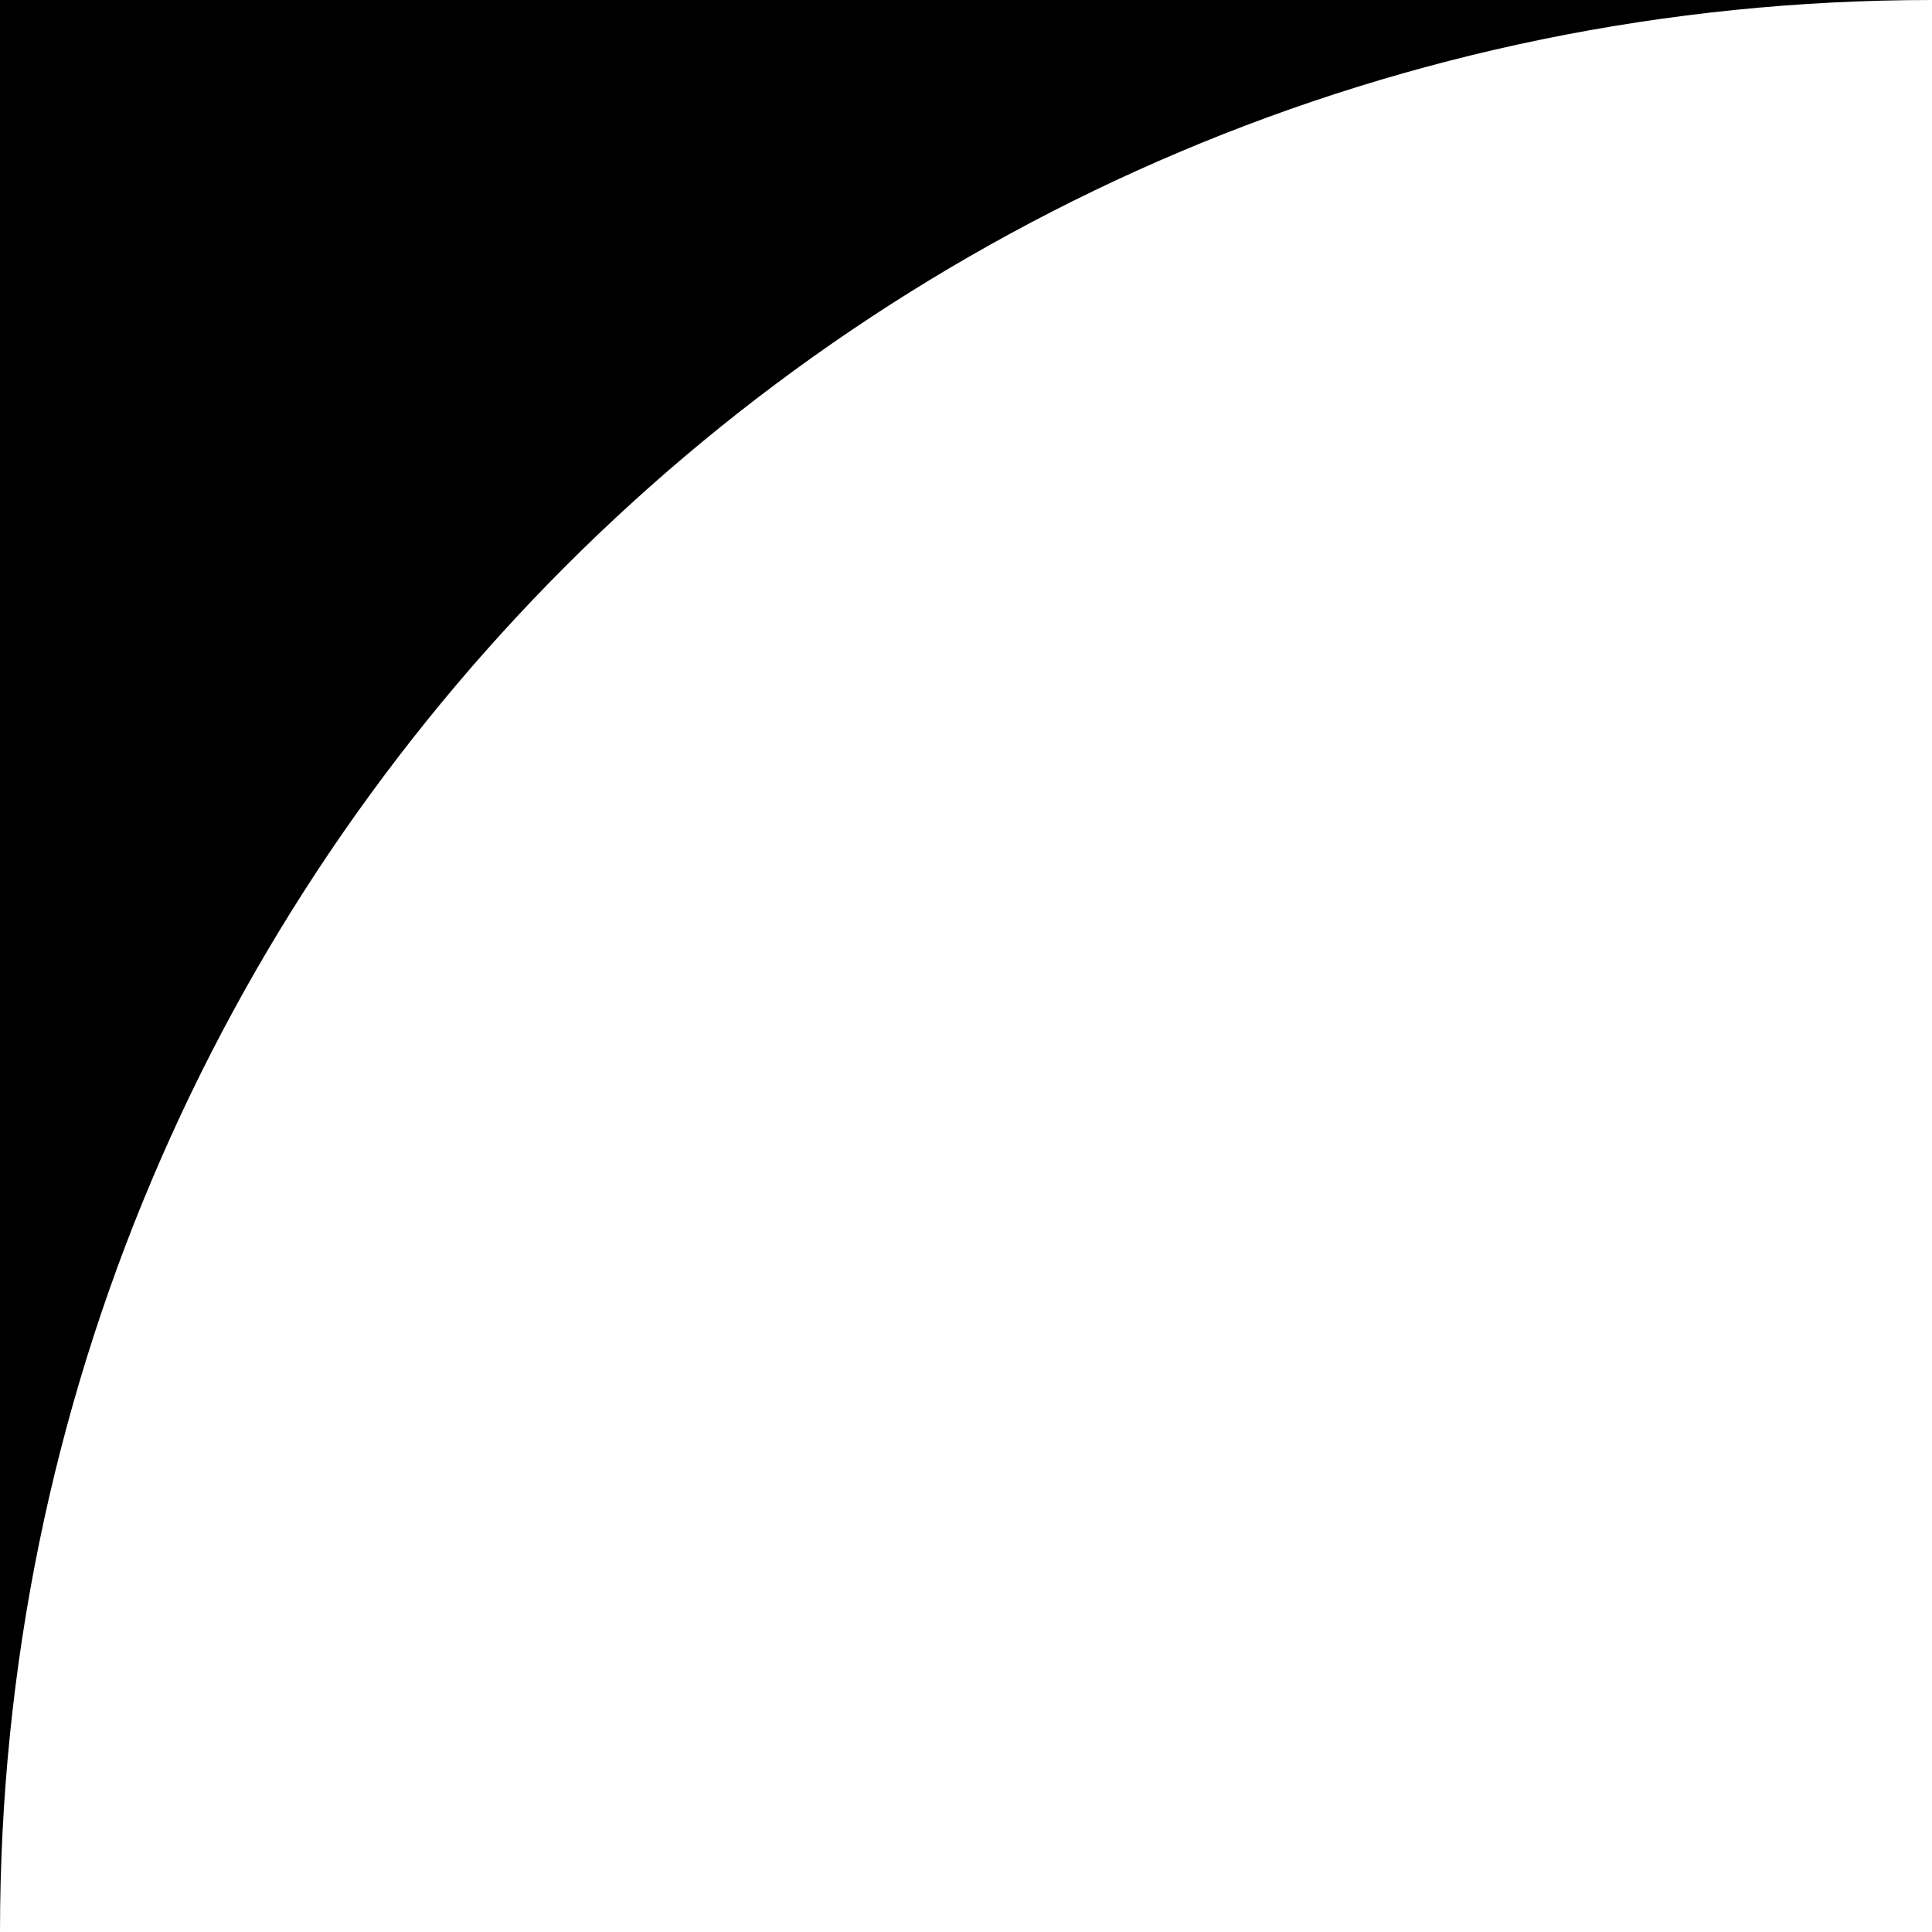
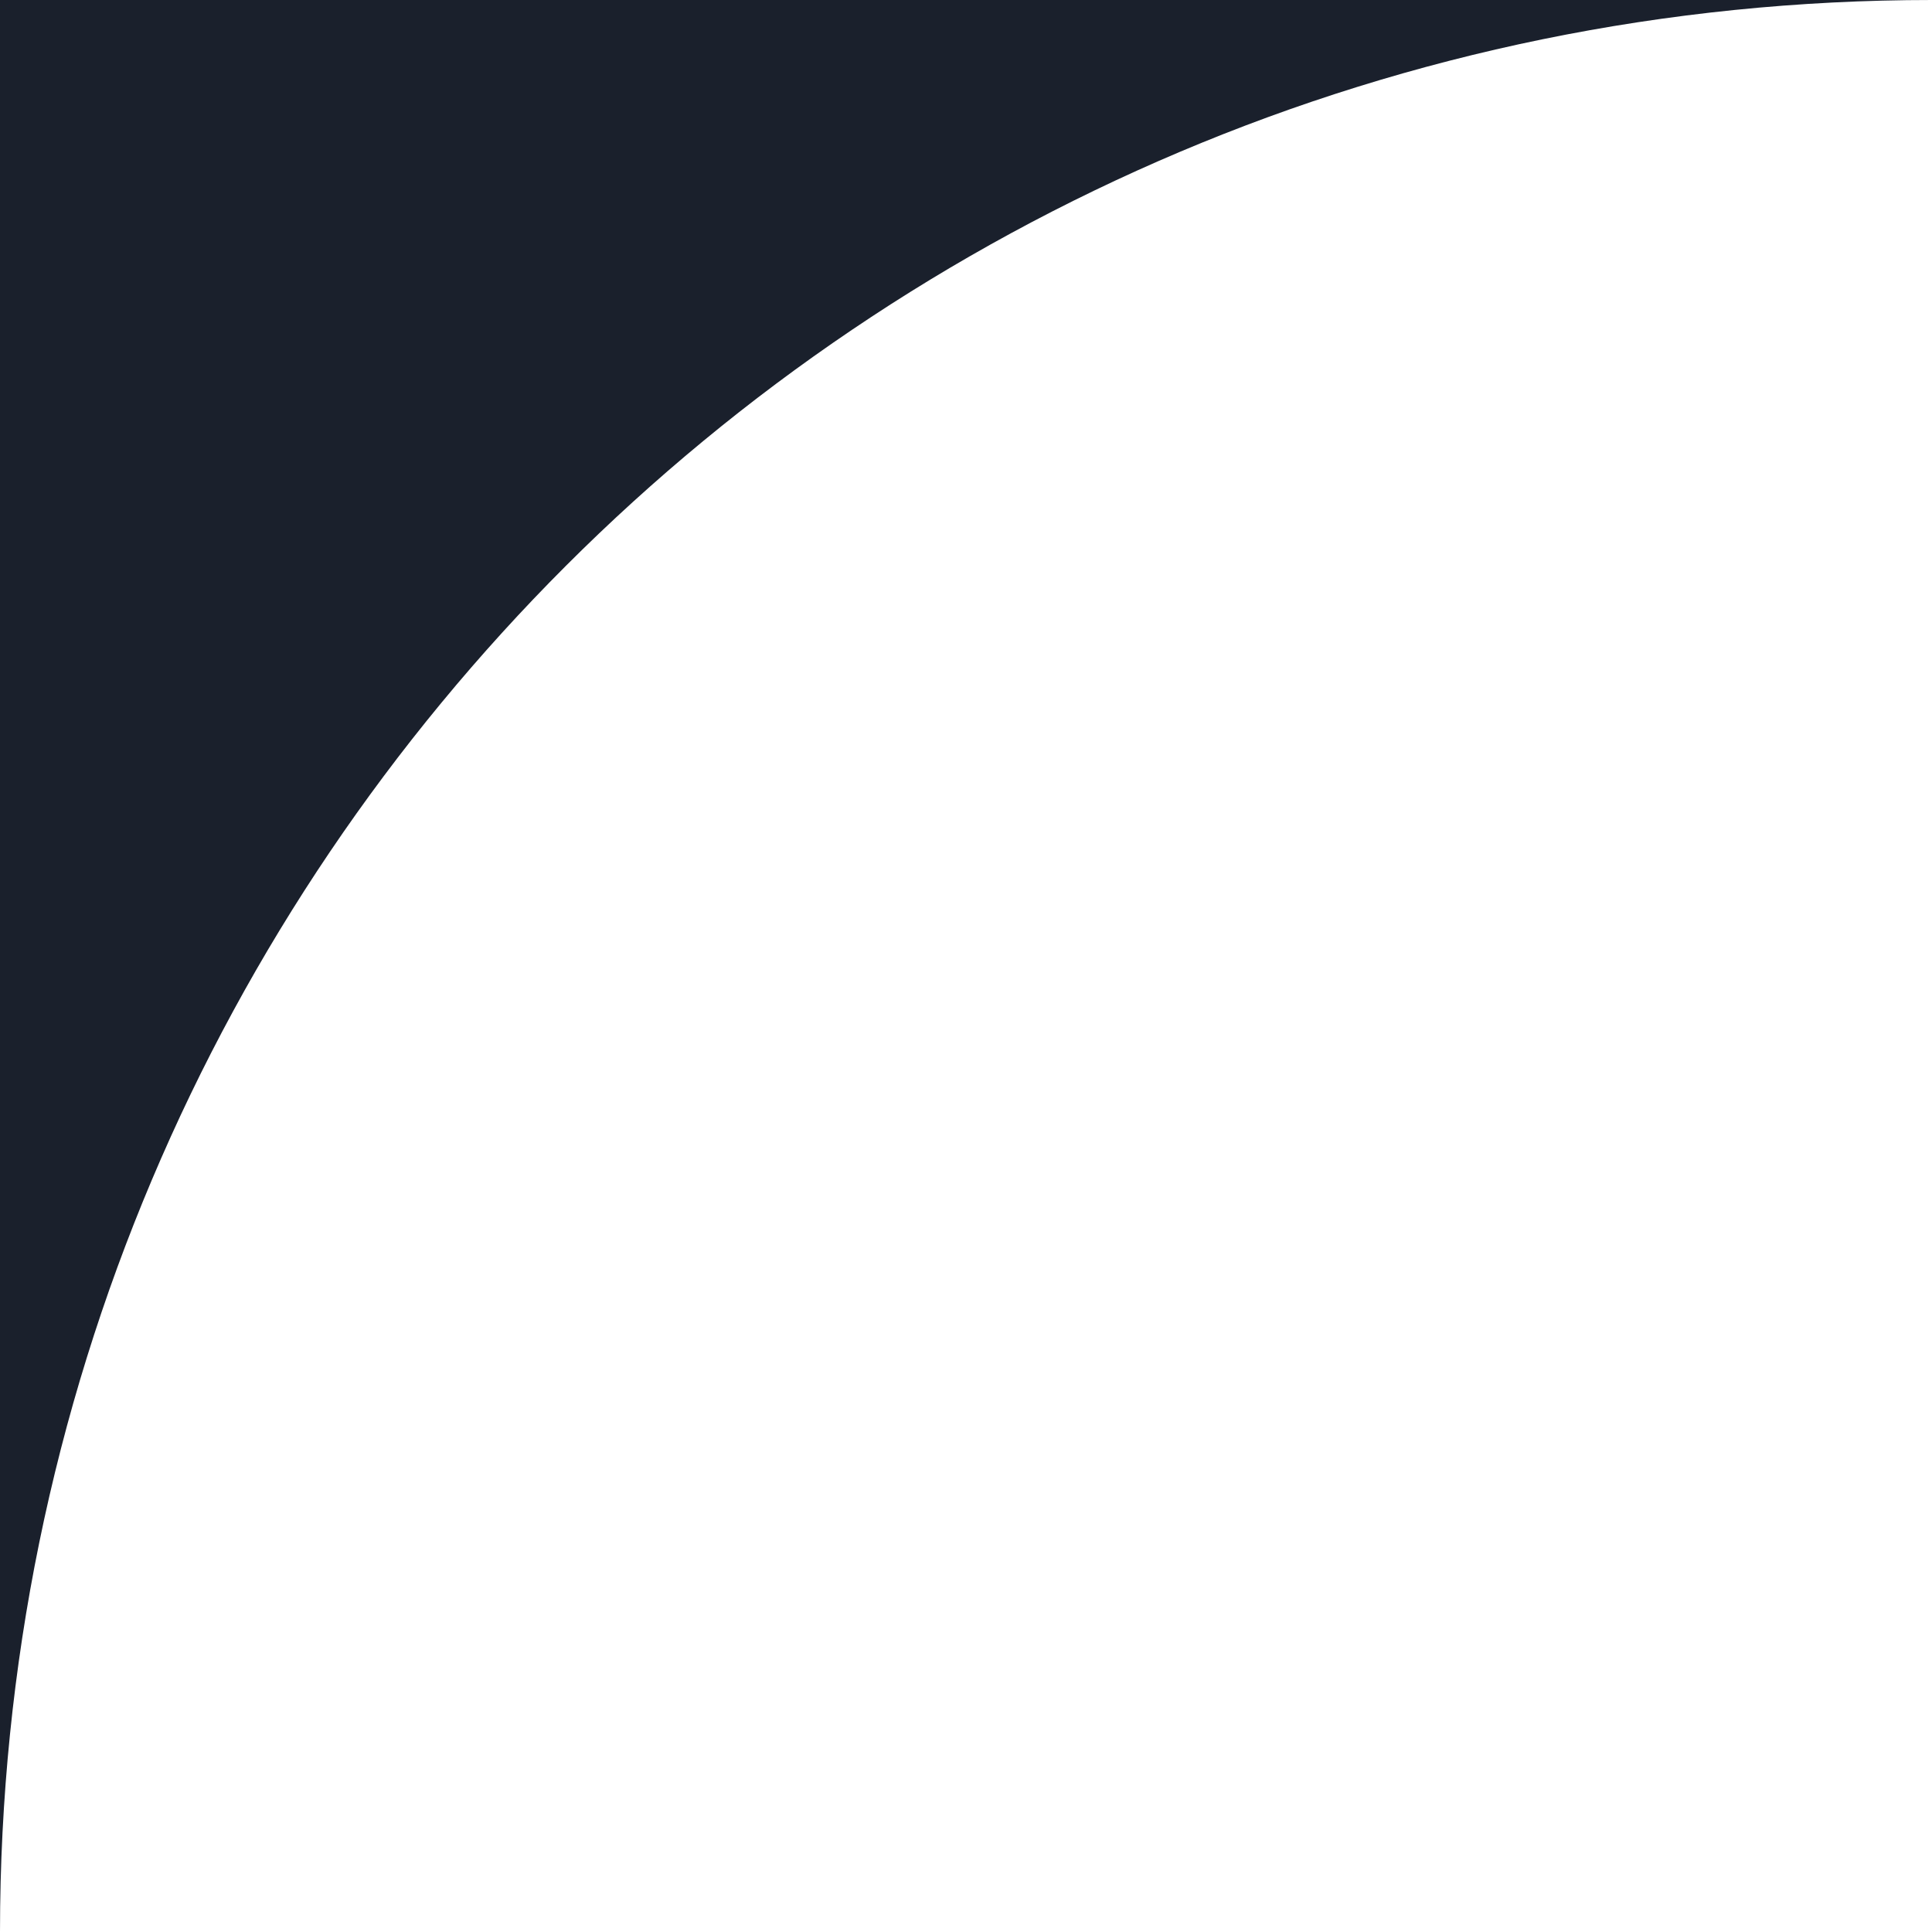
<svg xmlns="http://www.w3.org/2000/svg" width="24" height="24" viewBox="0 0 24 24" fill="none">
-   <path fill-rule="evenodd" clip-rule="evenodd" d="M24 0H0V24C0 10.745 10.745 0 24 0Z" fill="black" />
+   <path fill-rule="evenodd" clip-rule="evenodd" d="M24 0H0V24C0 10.745 10.745 0 24 0Z" fill="#1a202c" />
</svg>
